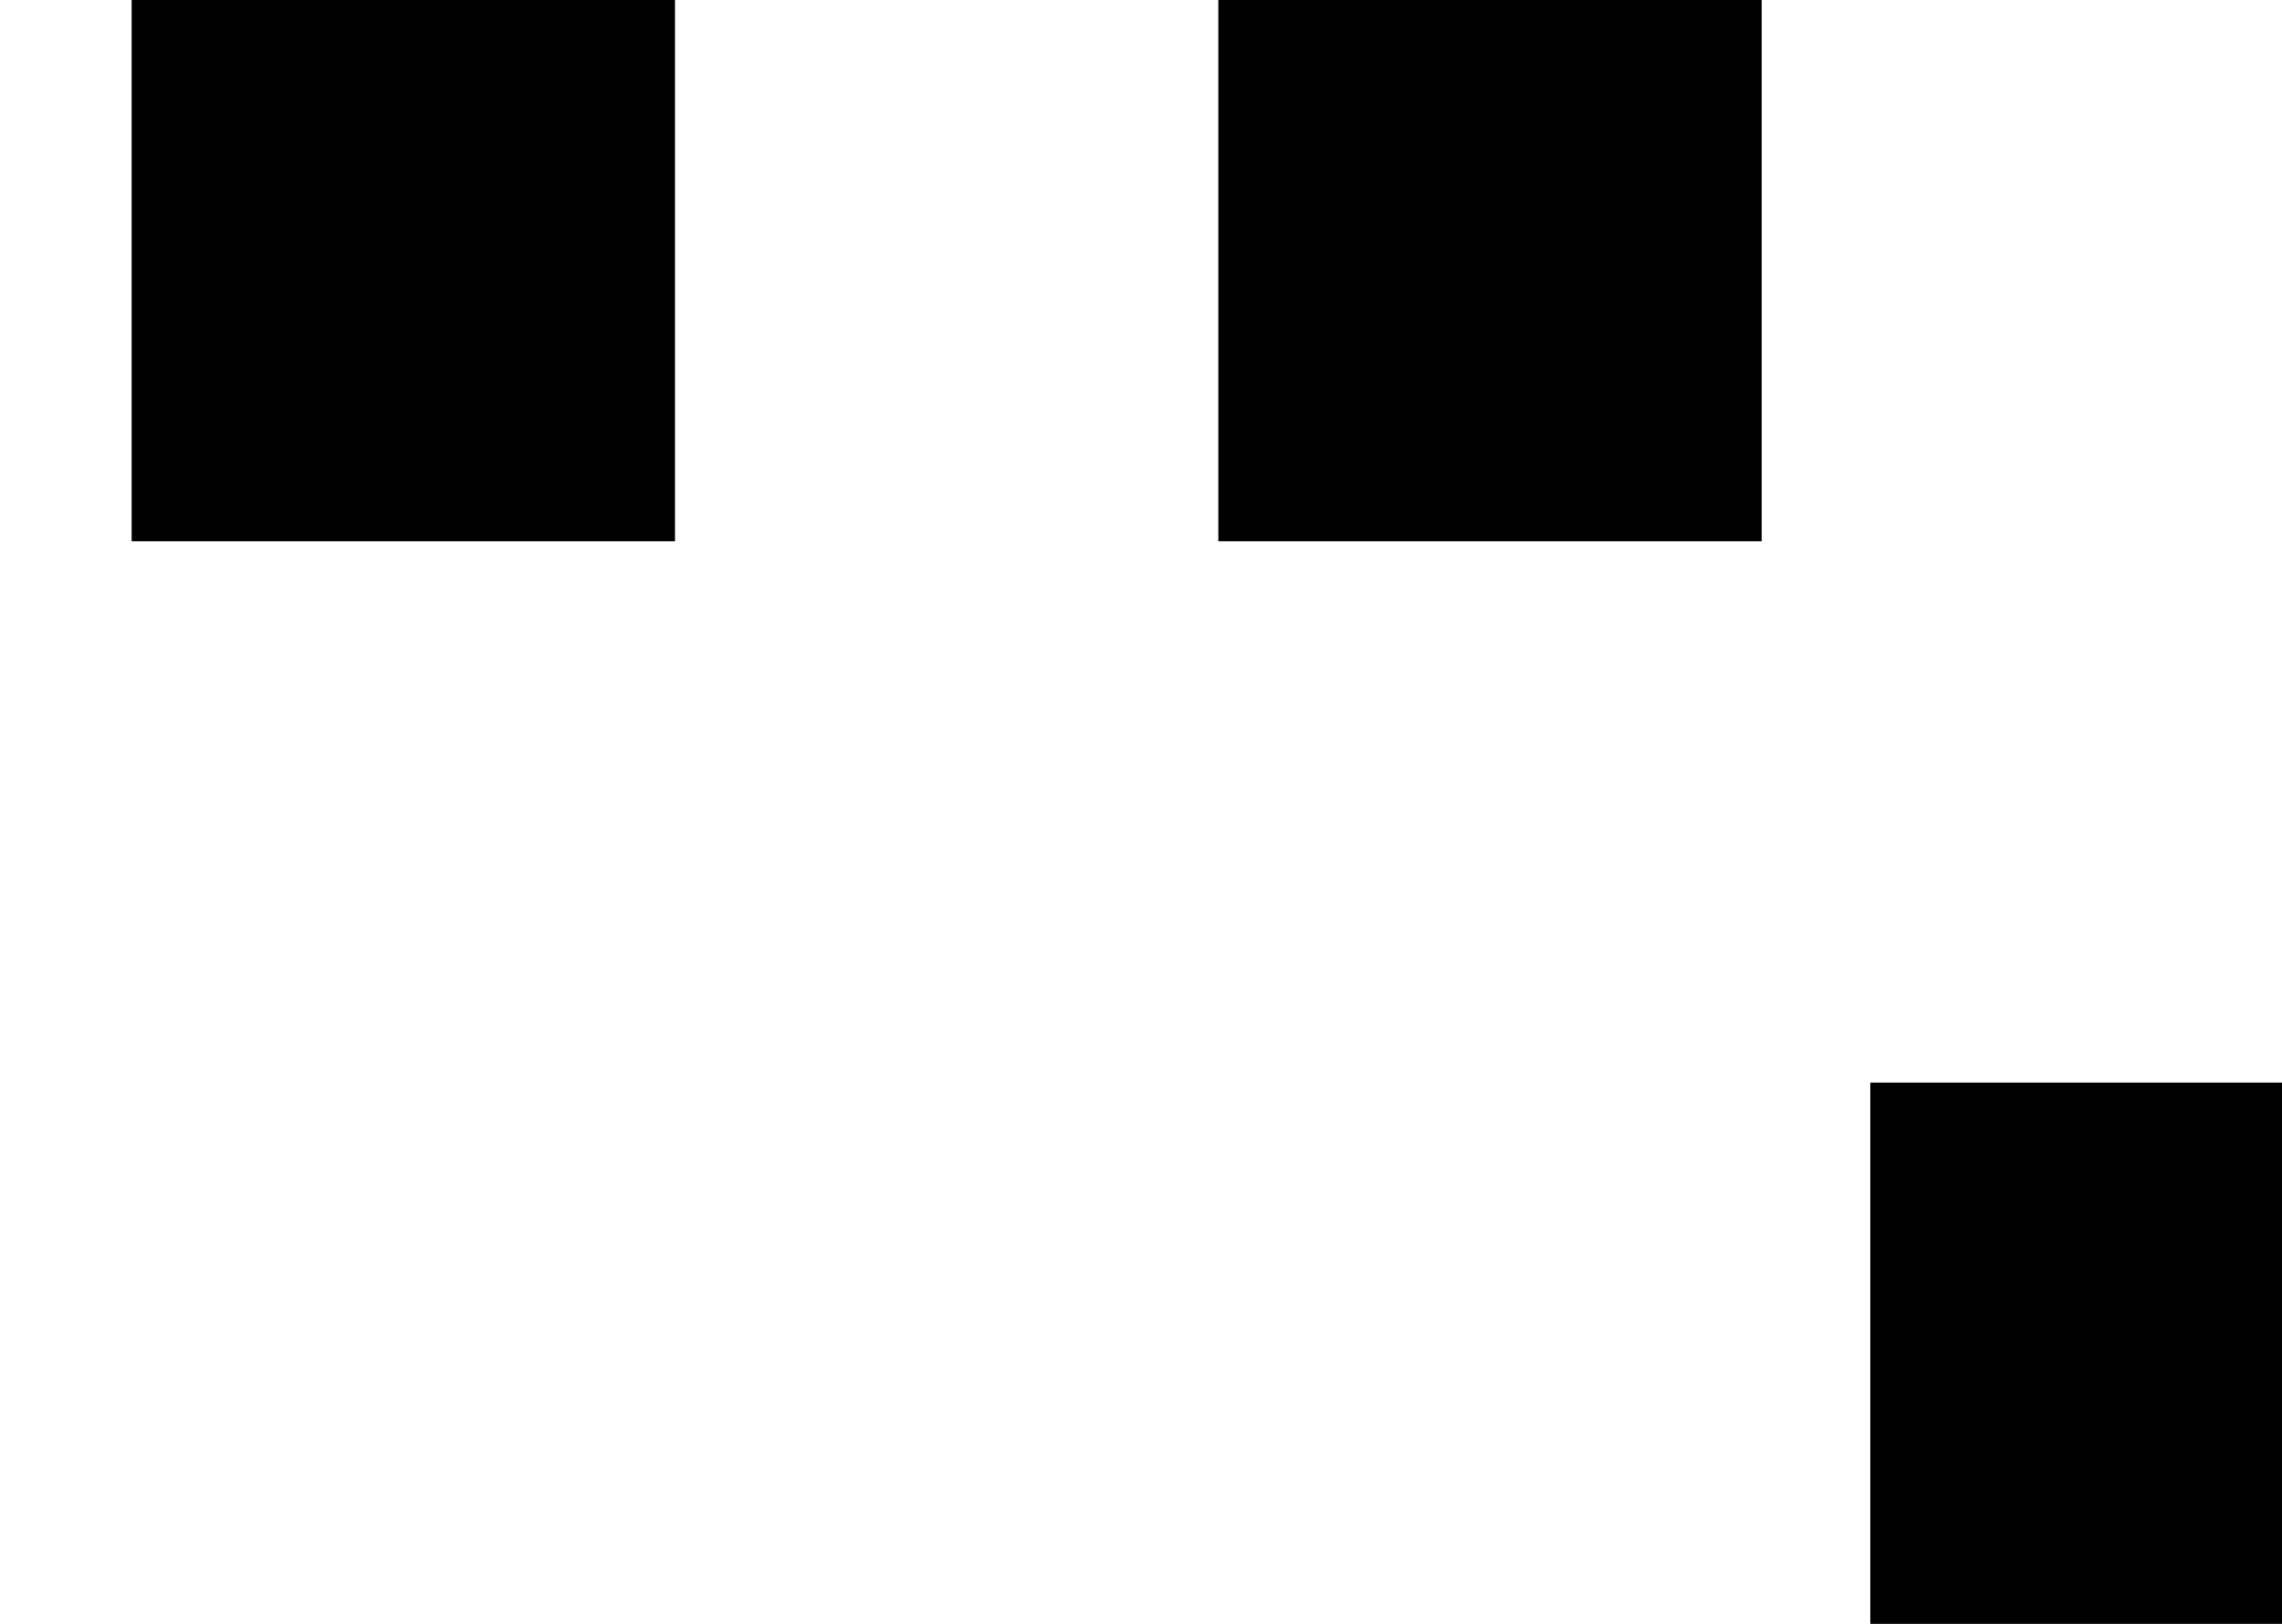
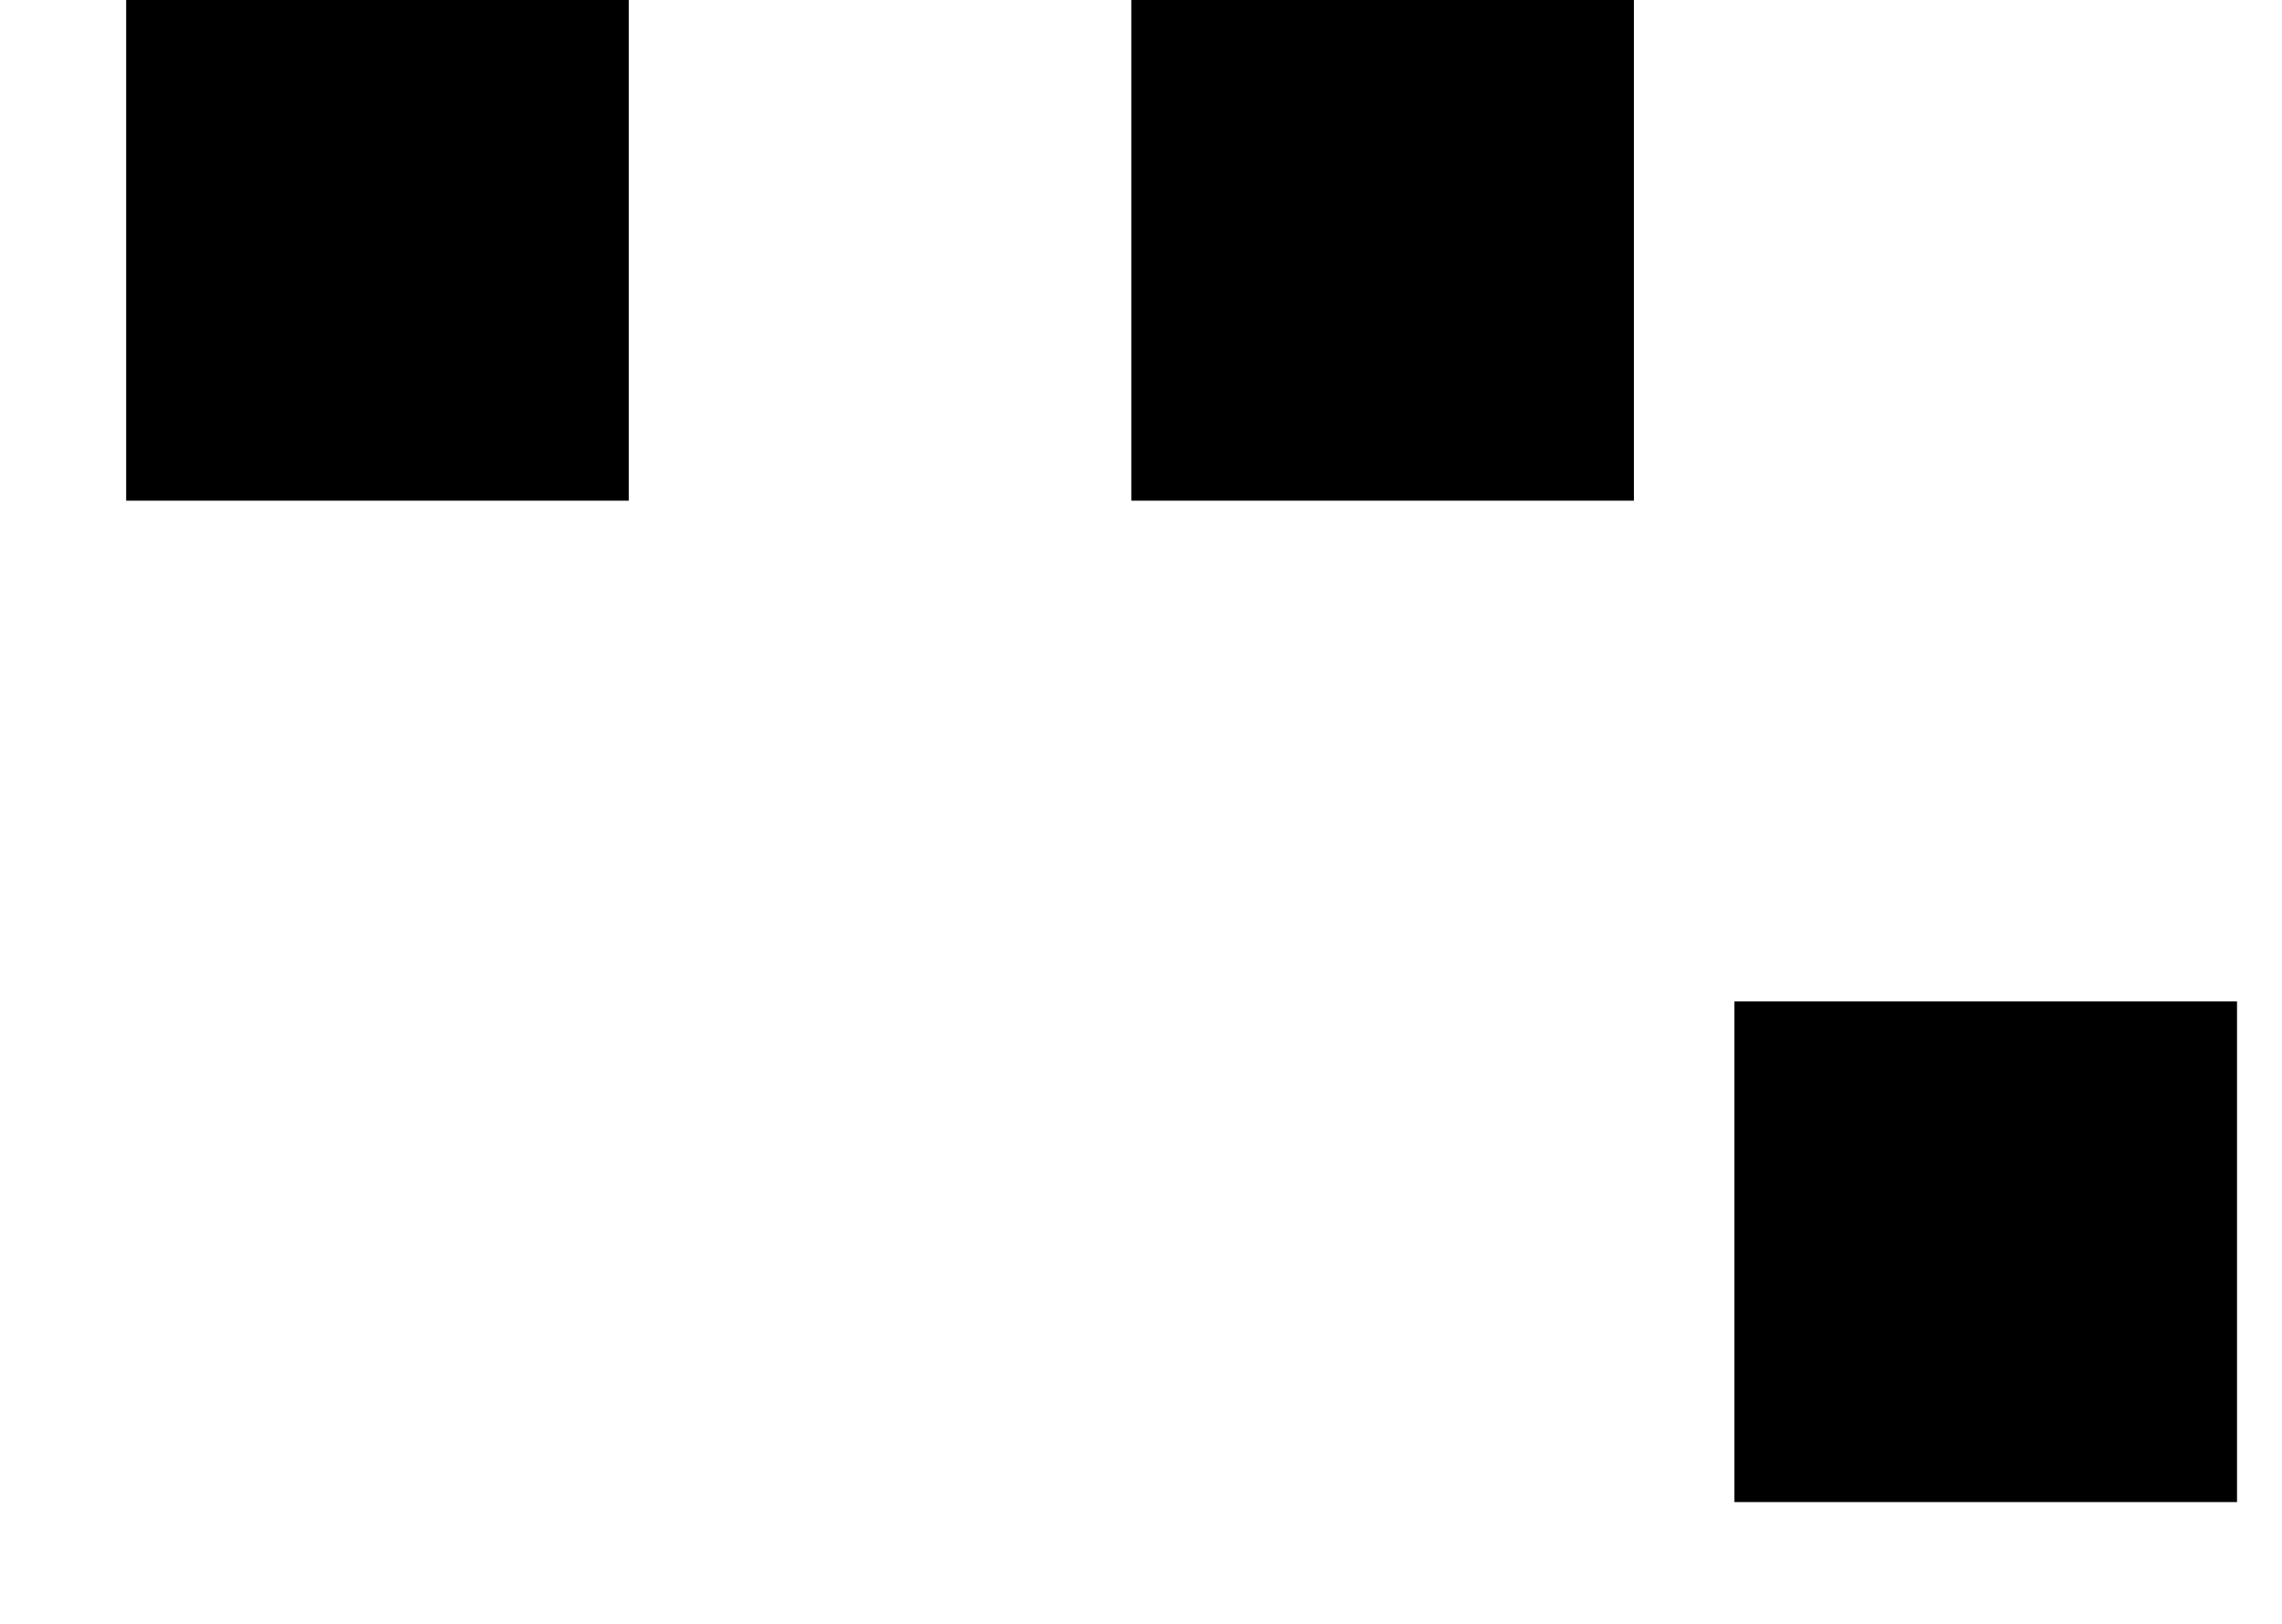
- <svg xmlns="http://www.w3.org/2000/svg" width="52" height="37" viewBox="0 0 52 37">
+ <svg xmlns="http://www.w3.org/2000/svg" width="52" height="37" viewBox="0 0 56 40">
  <g transform="translate(3 0)">
    <g>
      <path class="main" d="M52,24.667 L52,37 L39.619,37 L39.619,24.667 L52,24.667 Z M12.381,0 L12.381,12.333 L0,12.333 L0,0 L12.381,0 Z M37.143,0 L37.143,12.333 L24.762,12.333 L24.762,0 L37.143,0 Z" />
    </g>
  </g>
</svg>
